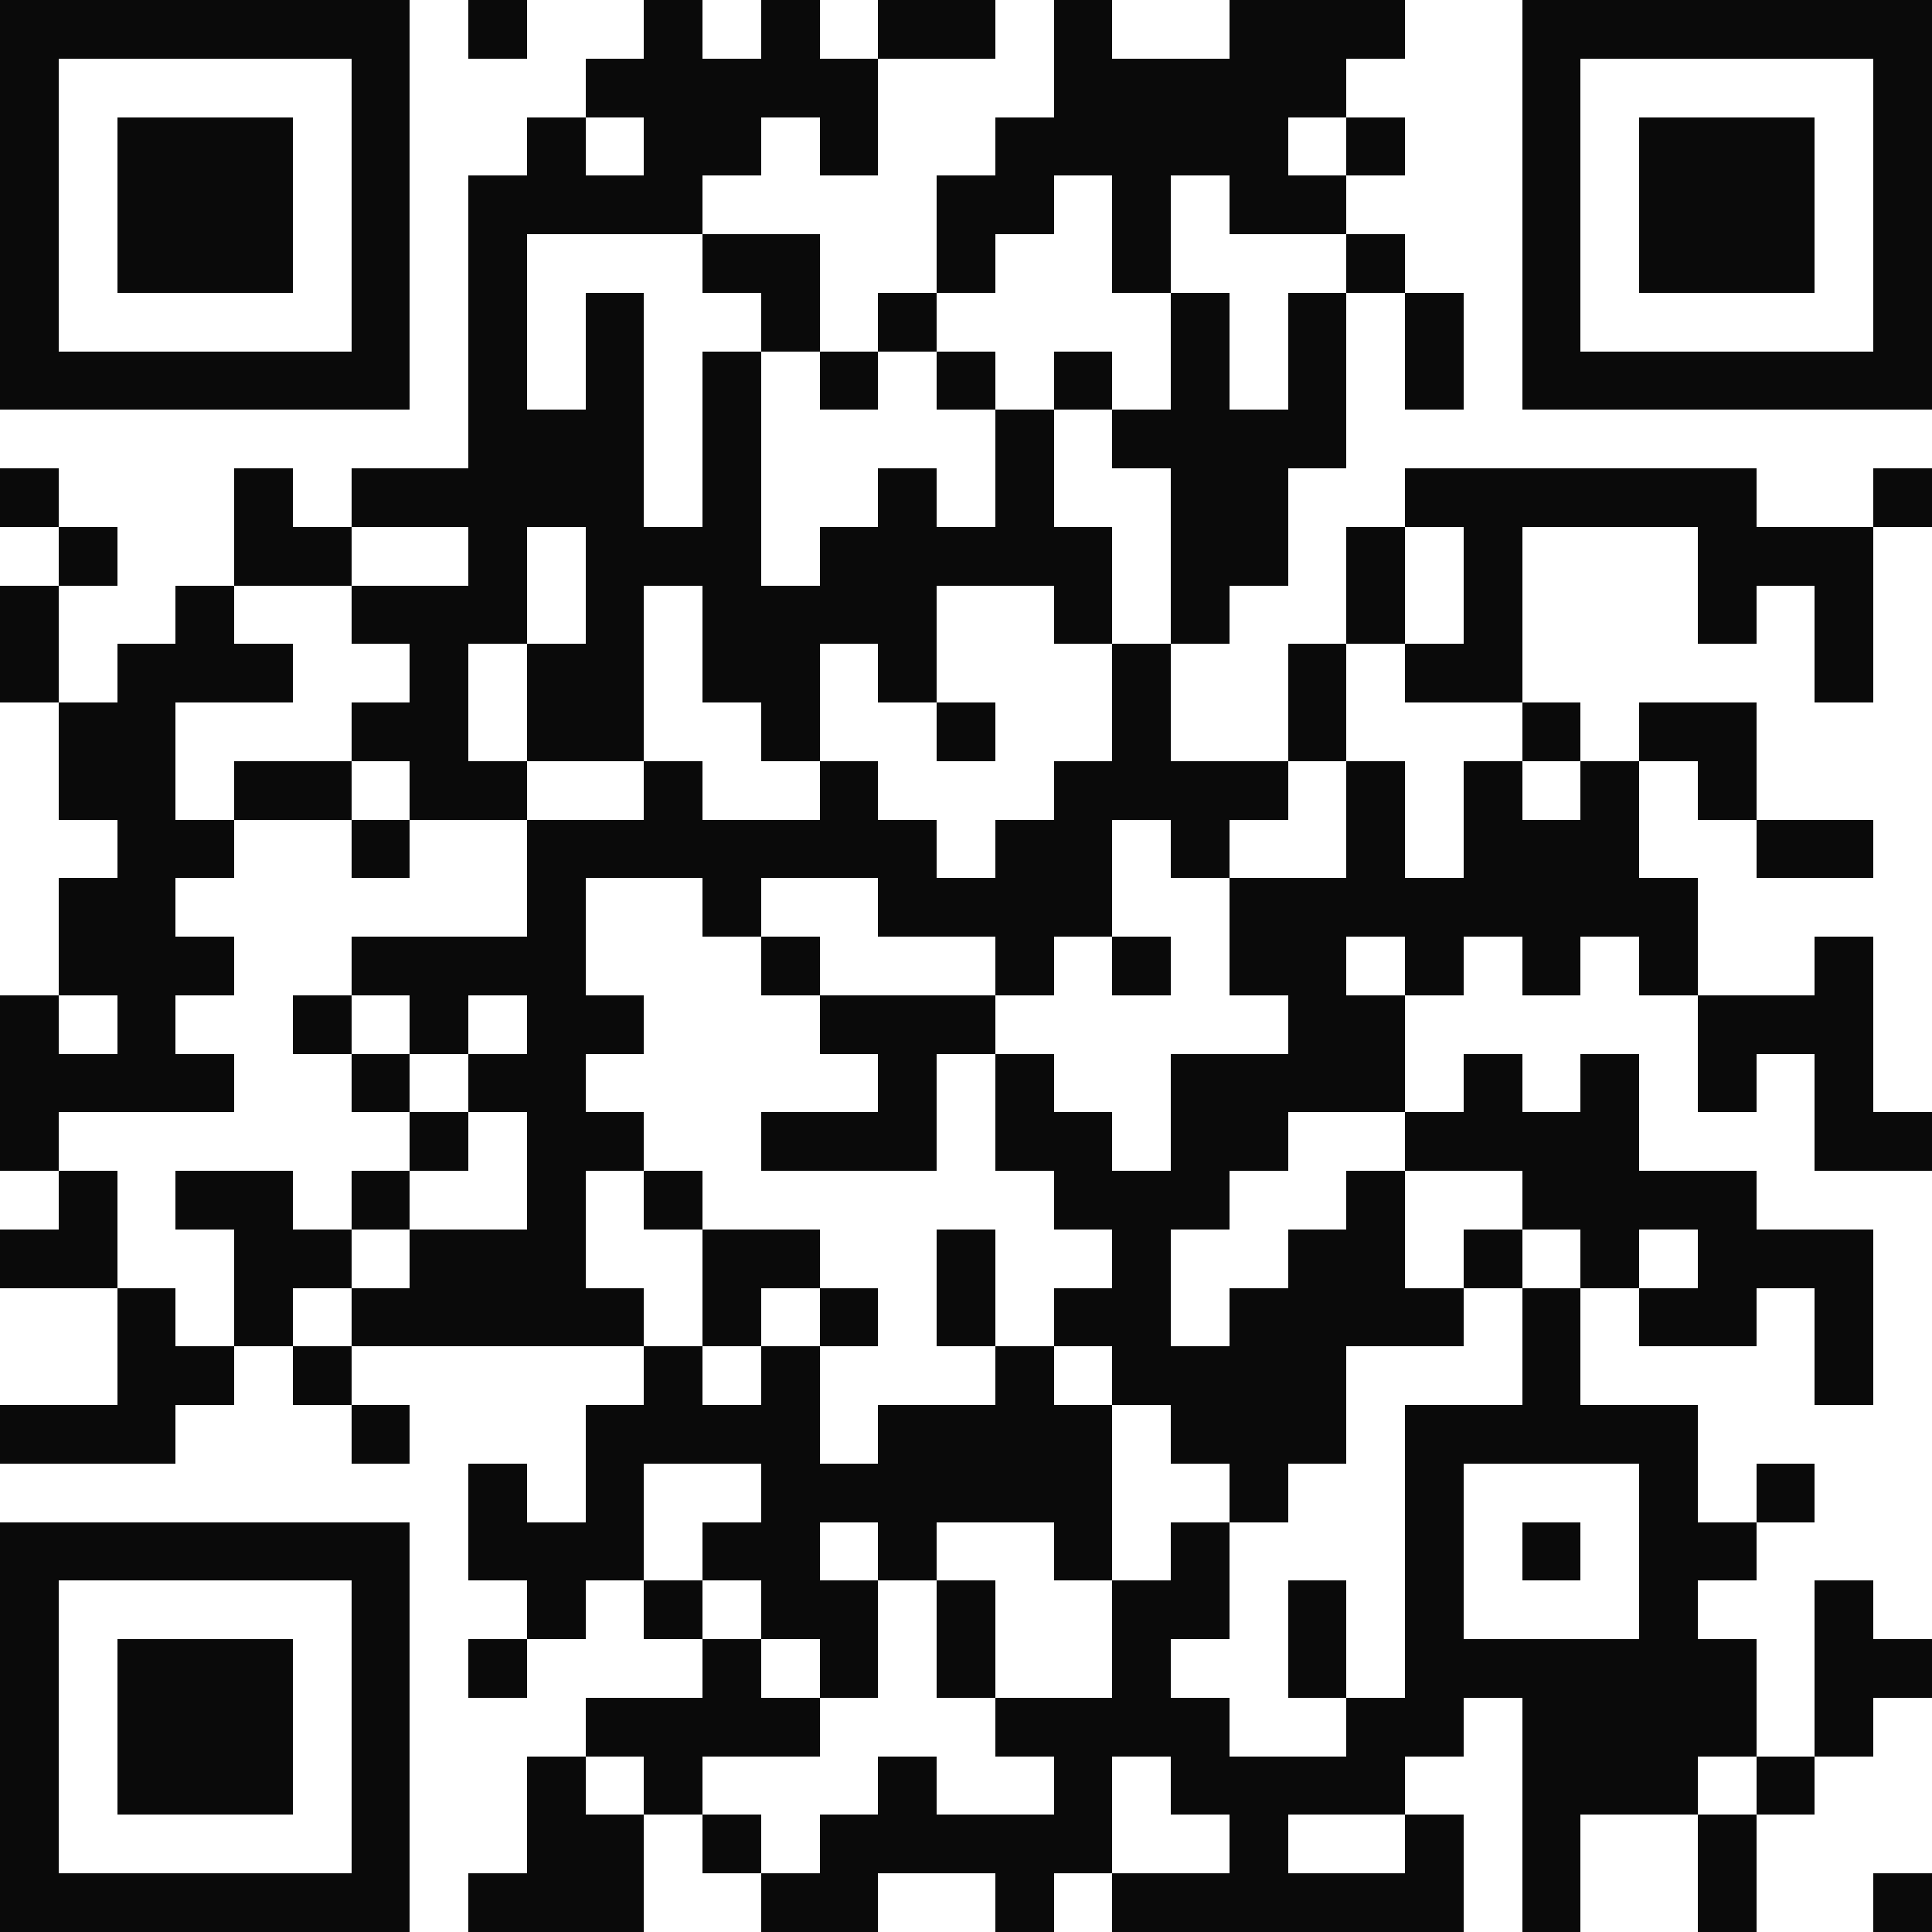
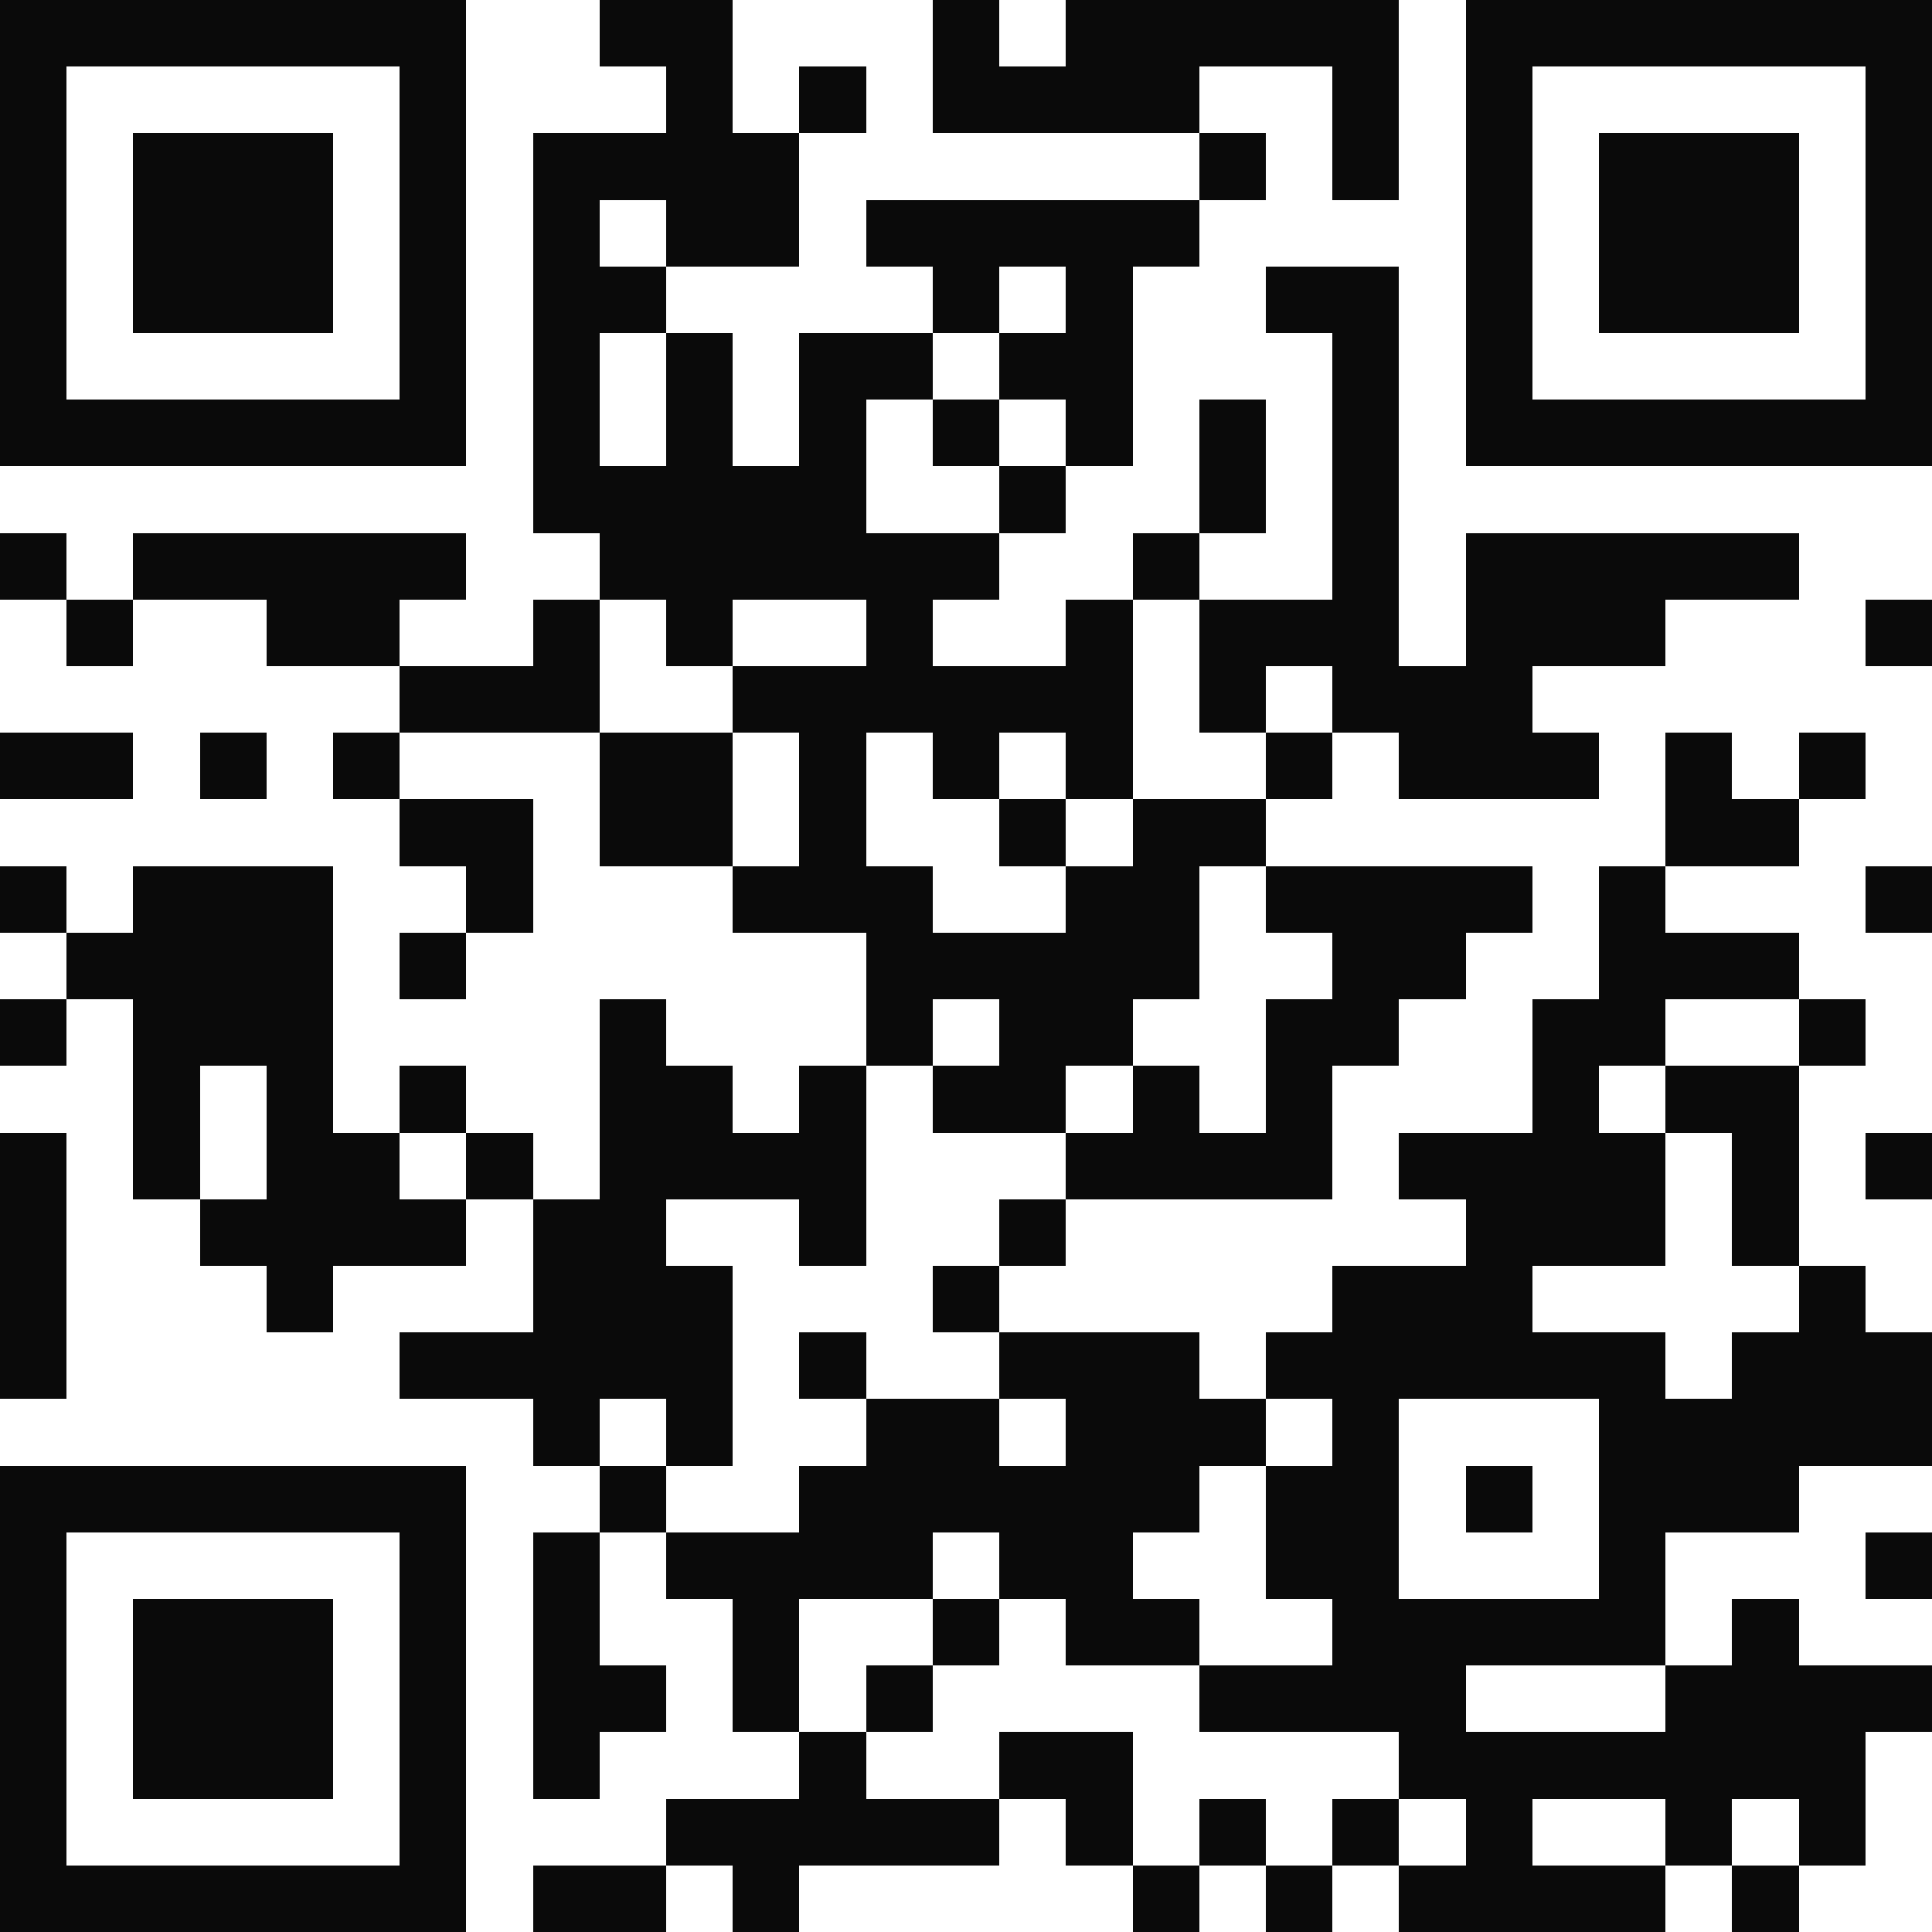
- <svg xmlns="http://www.w3.org/2000/svg" viewBox="0 0 33 33" shape-rendering="crispEdges">
-   <path fill="#FFFFFF" d="M0 0h33v33H0z" />
-   <path stroke="#0A0A0A" d="M0 0.5h7m1 0h1m2 0h1m1 0h1m1 0h2m1 0h1m2 0h3m2 0h7M0 1.5h1m5 0h1m3 0h5m3 0h5m3 0h1m5 0h1M0 2.5h1m1 0h3m1 0h1m2 0h1m1 0h2m1 0h1m2 0h5m1 0h1m2 0h1m1 0h3m1 0h1M0 3.5h1m1 0h3m1 0h1m1 0h4m4 0h2m1 0h1m1 0h2m3 0h1m1 0h3m1 0h1M0 4.5h1m1 0h3m1 0h1m1 0h1m3 0h2m2 0h1m2 0h1m3 0h1m2 0h1m1 0h3m1 0h1M0 5.5h1m5 0h1m1 0h1m1 0h1m2 0h1m1 0h1m4 0h1m1 0h1m1 0h1m1 0h1m5 0h1M0 6.5h7m1 0h1m1 0h1m1 0h1m1 0h1m1 0h1m1 0h1m1 0h1m1 0h1m1 0h1m1 0h7M8 7.5h3m1 0h1m4 0h1m1 0h4M0 8.5h1m3 0h1m1 0h5m1 0h1m2 0h1m1 0h1m2 0h2m2 0h6m2 0h1M1 9.5h1m2 0h2m2 0h1m1 0h3m1 0h5m1 0h2m1 0h1m1 0h1m3 0h3M0 10.5h1m2 0h1m2 0h3m1 0h1m1 0h4m2 0h1m1 0h1m2 0h1m1 0h1m3 0h1m1 0h1M0 11.5h1m1 0h3m2 0h1m1 0h2m1 0h2m1 0h1m3 0h1m2 0h1m1 0h2m5 0h1M1 12.5h2m3 0h2m1 0h2m2 0h1m2 0h1m2 0h1m2 0h1m3 0h1m1 0h2M1 13.5h2m1 0h2m1 0h2m2 0h1m2 0h1m3 0h4m1 0h1m1 0h1m1 0h1m1 0h1M2 14.5h2m2 0h1m2 0h7m1 0h2m1 0h1m2 0h1m1 0h3m2 0h2M1 15.5h2m6 0h1m2 0h1m2 0h4m2 0h8M1 16.5h3m2 0h4m3 0h1m3 0h1m1 0h1m1 0h2m1 0h1m1 0h1m1 0h1m2 0h1M0 17.5h1m1 0h1m2 0h1m1 0h1m1 0h2m3 0h3m5 0h2m5 0h3M0 18.5h4m2 0h1m1 0h2m5 0h1m1 0h1m2 0h4m1 0h1m1 0h1m1 0h1m1 0h1M0 19.5h1m6 0h1m1 0h2m2 0h3m1 0h2m1 0h2m2 0h4m3 0h2M1 20.5h1m1 0h2m1 0h1m2 0h1m1 0h1m6 0h3m2 0h1m2 0h4M0 21.5h2m2 0h2m1 0h3m2 0h2m2 0h1m2 0h1m2 0h2m1 0h1m1 0h1m1 0h3M2 22.5h1m1 0h1m1 0h5m1 0h1m1 0h1m1 0h1m1 0h2m1 0h4m1 0h1m1 0h2m1 0h1M2 23.5h2m1 0h1m5 0h1m1 0h1m3 0h1m1 0h4m3 0h1m4 0h1M0 24.5h3m3 0h1m3 0h4m1 0h4m1 0h3m1 0h5M8 25.5h1m1 0h1m2 0h6m2 0h1m2 0h1m3 0h1m1 0h1M0 26.5h7m1 0h3m1 0h2m1 0h1m2 0h1m1 0h1m3 0h1m1 0h1m1 0h2M0 27.5h1m5 0h1m2 0h1m1 0h1m1 0h2m1 0h1m2 0h2m1 0h1m1 0h1m3 0h1m2 0h1M0 28.5h1m1 0h3m1 0h1m1 0h1m3 0h1m1 0h1m1 0h1m2 0h1m2 0h1m1 0h6m1 0h2M0 29.5h1m1 0h3m1 0h1m3 0h4m3 0h4m2 0h2m1 0h4m1 0h1M0 30.5h1m1 0h3m1 0h1m2 0h1m1 0h1m3 0h1m2 0h1m1 0h4m2 0h3m1 0h1M0 31.5h1m5 0h1m2 0h2m1 0h1m1 0h5m2 0h1m2 0h1m1 0h1m2 0h1M0 32.5h7m1 0h3m2 0h2m2 0h1m1 0h6m1 0h1m2 0h1m2 0h1" />
+ <svg xmlns="http://www.w3.org/2000/svg" viewBox="0 0 29 29" shape-rendering="crispEdges">
+   <path fill="#FFFFFF" d="M0 0h29v29H0z" />
+   <path stroke="#0A0A0A" d="M0 0.5h7m2 0h2m3 0h1m1 0h5m1 0h7M0 1.5h1m5 0h1m3 0h1m1 0h1m1 0h4m2 0h1m1 0h1m5 0h1M0 2.5h1m1 0h3m1 0h1m1 0h4m6 0h1m1 0h1m1 0h1m1 0h3m1 0h1M0 3.5h1m1 0h3m1 0h1m1 0h1m1 0h2m1 0h5m4 0h1m1 0h3m1 0h1M0 4.5h1m1 0h3m1 0h1m1 0h2m4 0h1m1 0h1m2 0h2m1 0h1m1 0h3m1 0h1M0 5.5h1m5 0h1m1 0h1m1 0h1m1 0h2m1 0h2m3 0h1m1 0h1m5 0h1M0 6.5h7m1 0h1m1 0h1m1 0h1m1 0h1m1 0h1m1 0h1m1 0h1m1 0h7M8 7.5h5m2 0h1m2 0h1m1 0h1M0 8.5h1m1 0h5m2 0h6m2 0h1m2 0h1m1 0h5M1 9.5h1m2 0h2m2 0h1m1 0h1m2 0h1m2 0h1m1 0h3m1 0h3m3 0h1M6 10.5h3m2 0h6m1 0h1m1 0h3M0 11.5h2m1 0h1m1 0h1m3 0h2m1 0h1m1 0h1m1 0h1m2 0h1m1 0h3m1 0h1m1 0h1M6 12.5h2m1 0h2m1 0h1m2 0h1m1 0h2m6 0h2M0 13.5h1m1 0h3m2 0h1m3 0h3m2 0h2m1 0h4m1 0h1m3 0h1M1 14.5h4m1 0h1m6 0h5m2 0h2m2 0h3M0 15.5h1m1 0h3m4 0h1m3 0h1m1 0h2m2 0h2m2 0h2m2 0h1M2 16.5h1m1 0h1m1 0h1m2 0h2m1 0h1m1 0h2m1 0h1m1 0h1m3 0h1m1 0h2M0 17.5h1m1 0h1m1 0h2m1 0h1m1 0h4m3 0h4m1 0h4m1 0h1m1 0h1M0 18.5h1m2 0h4m1 0h2m2 0h1m2 0h1m6 0h3m1 0h1M0 19.5h1m3 0h1m3 0h3m3 0h1m5 0h3m4 0h1M0 20.5h1m5 0h5m1 0h1m2 0h3m1 0h6m1 0h3M8 21.5h1m1 0h1m2 0h2m1 0h3m1 0h1m3 0h5M0 22.5h7m2 0h1m2 0h6m1 0h2m1 0h1m1 0h3M0 23.5h1m5 0h1m1 0h1m1 0h4m1 0h2m2 0h2m3 0h1m3 0h1M0 24.5h1m1 0h3m1 0h1m1 0h1m2 0h1m2 0h1m1 0h2m2 0h5m1 0h1M0 25.5h1m1 0h3m1 0h1m1 0h2m1 0h1m1 0h1m4 0h4m3 0h4M0 26.5h1m1 0h3m1 0h1m1 0h1m3 0h1m2 0h2m4 0h7M0 27.5h1m5 0h1m3 0h5m1 0h1m1 0h1m1 0h1m1 0h1m2 0h1m1 0h1M0 28.5h7m1 0h2m1 0h1m5 0h1m1 0h1m1 0h4m1 0h1" />
</svg>
